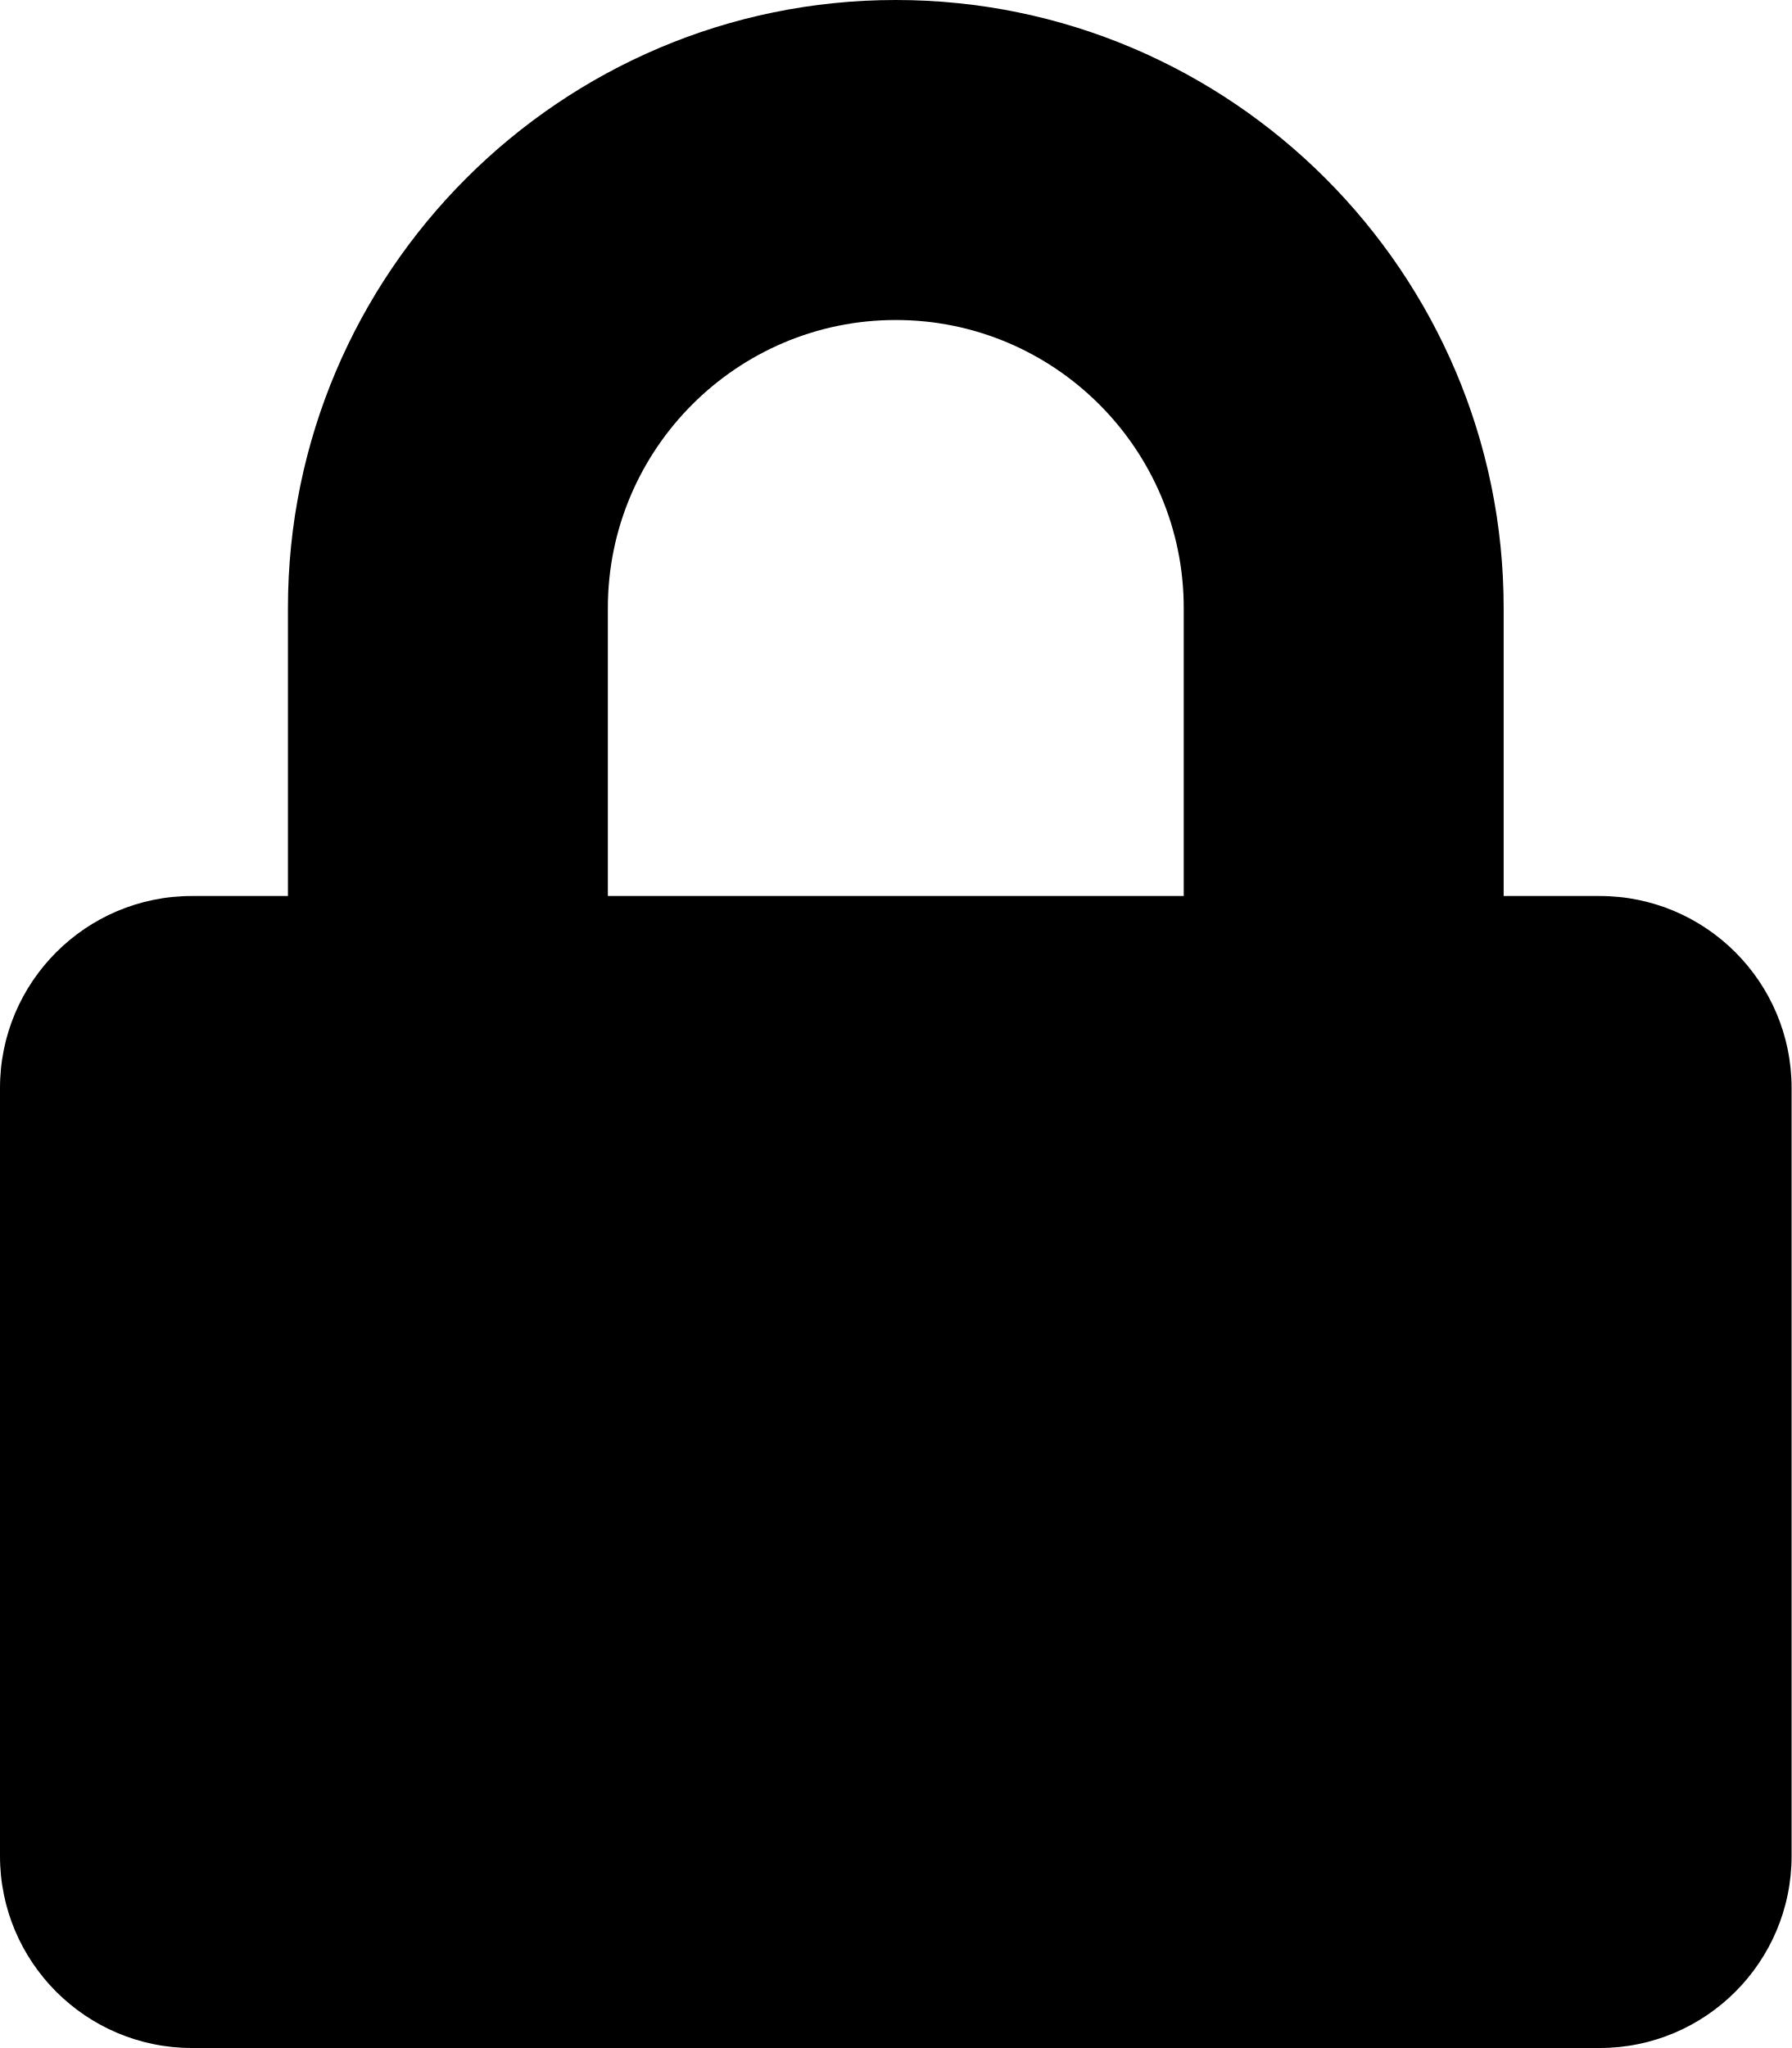
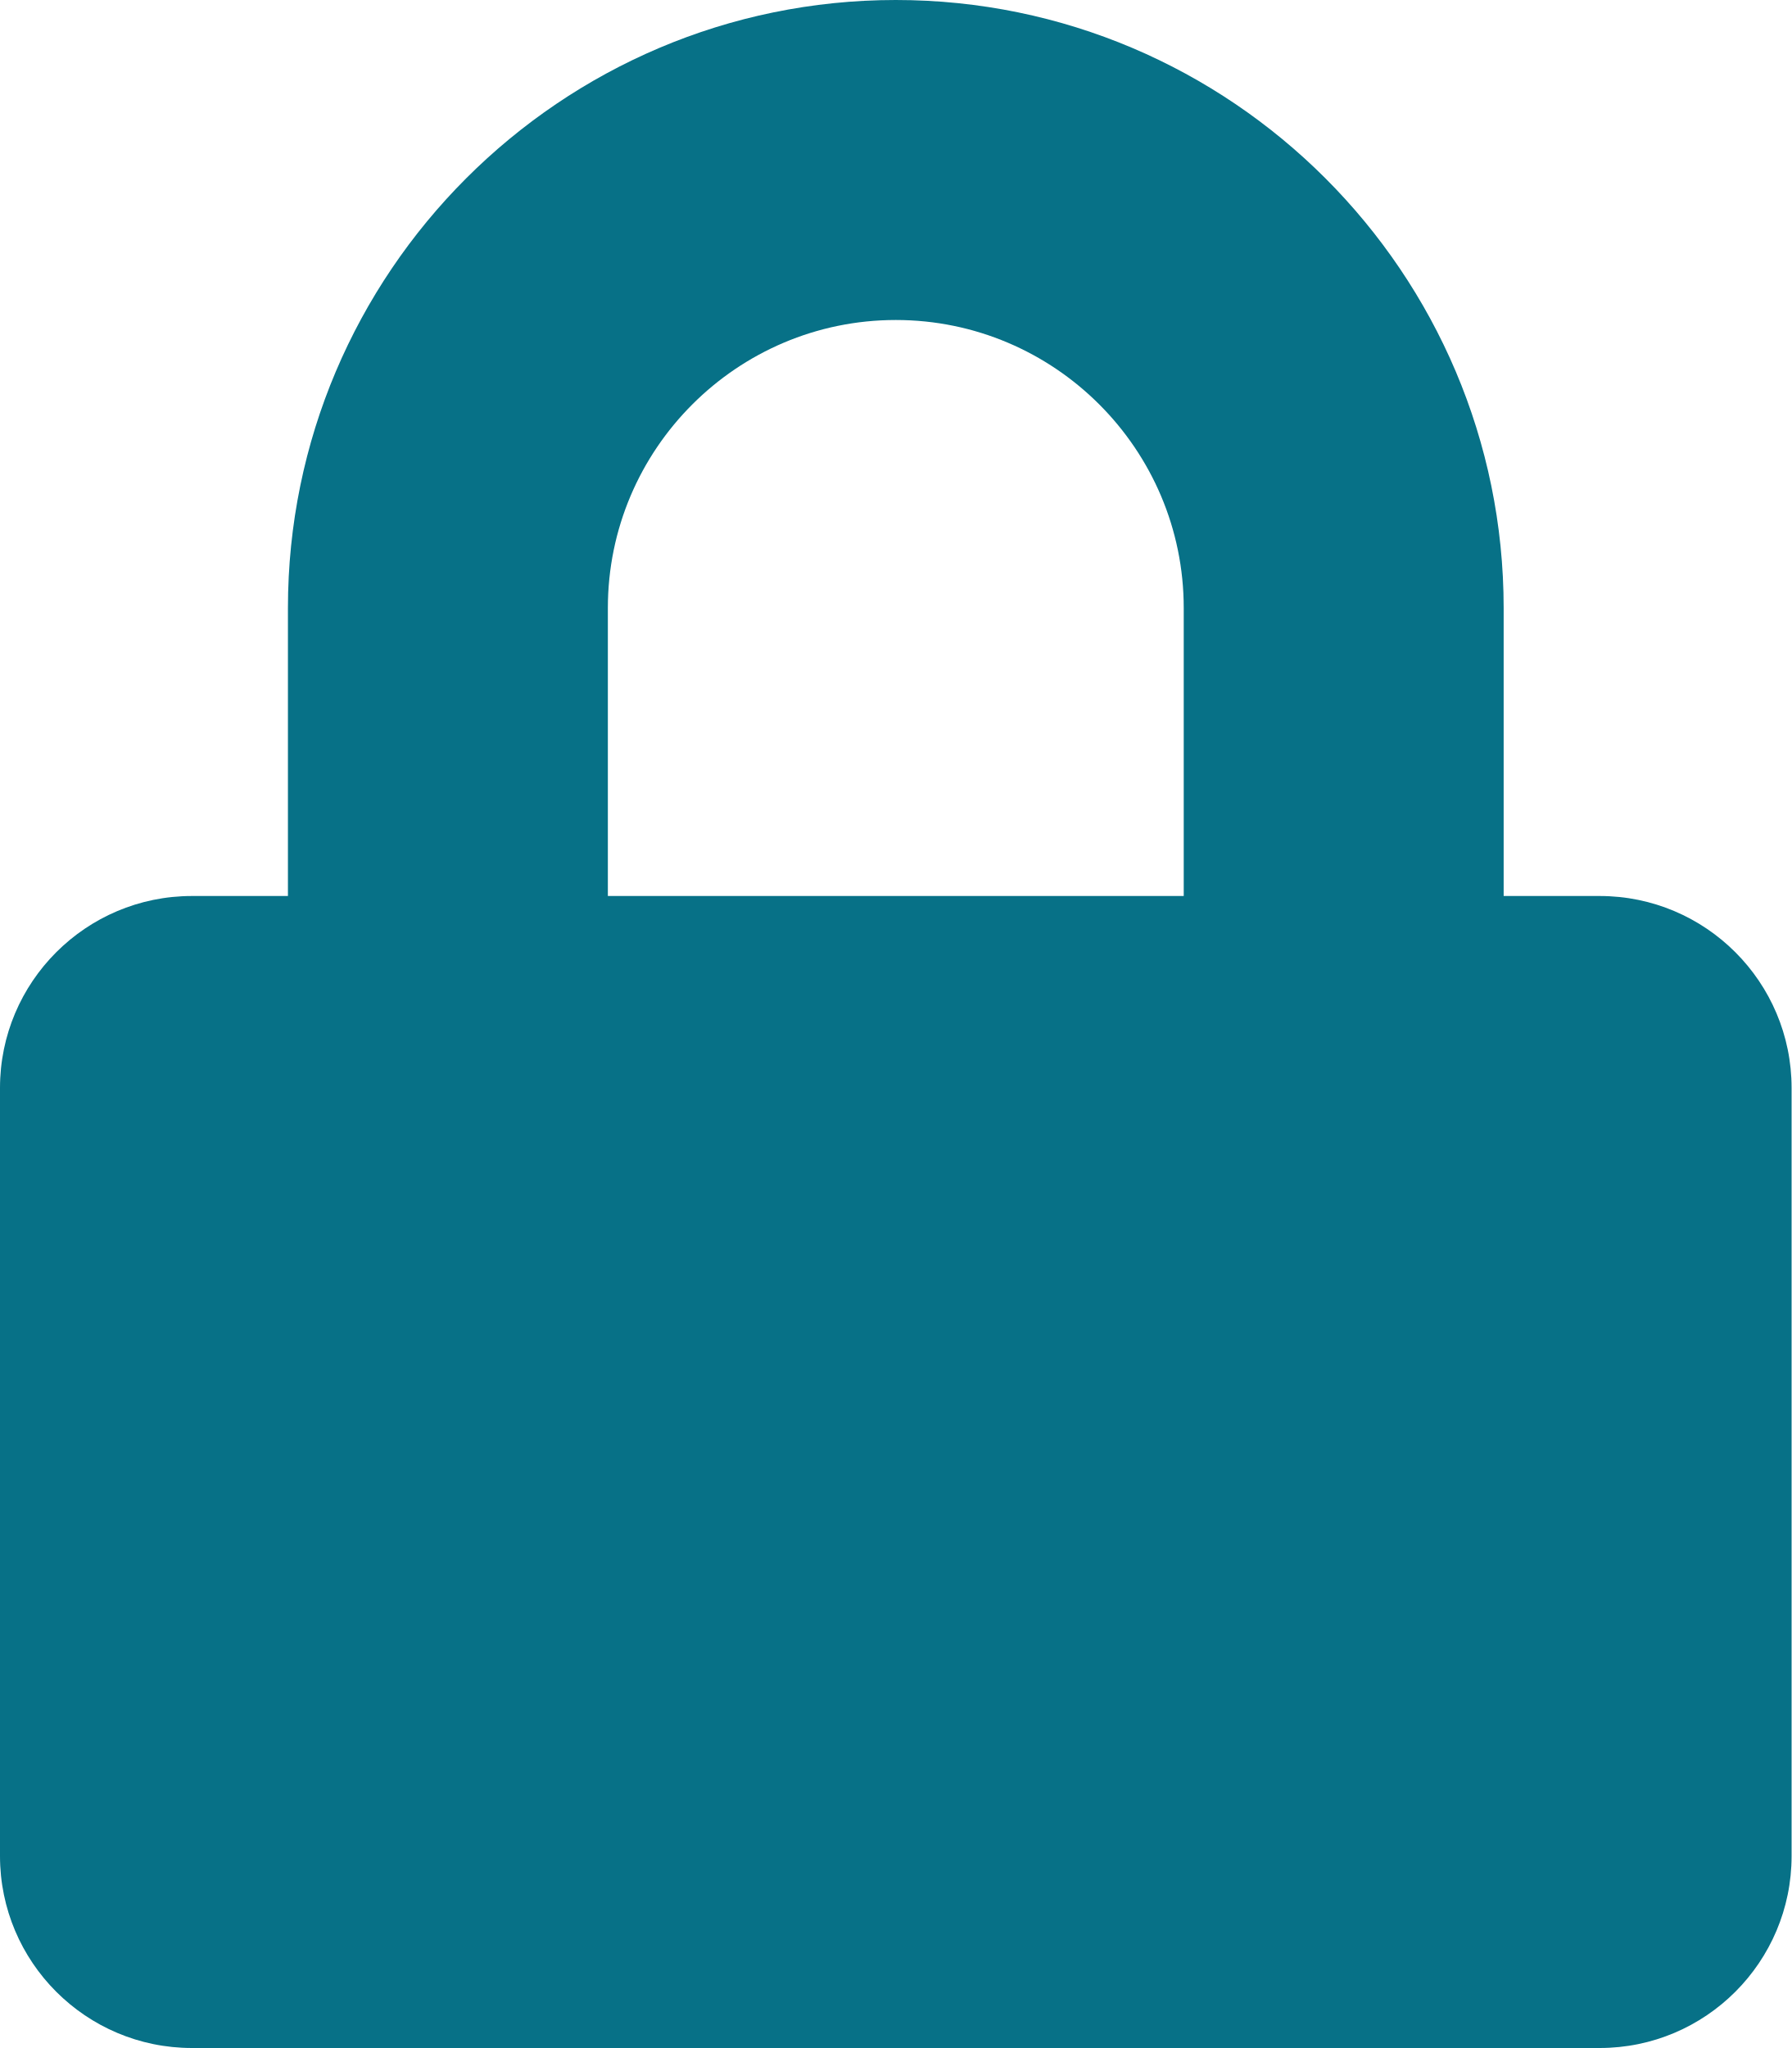
- <svg xmlns="http://www.w3.org/2000/svg" aria-hidden="true" focusable="false" data-prefix="fas" data-icon="lock" class="svg-inline--fa fa-lock fa-w-14" role="img" viewBox="0 0 448 512">
-   <path fill="currentColor" d="M400 224h-24v-72C376 68.2 307.8 0 224 0S72 68.2 72 152v72H48c-26.5 0-48 21.5-48 48v192c0 26.5 21.5 48 48 48h352c26.5 0 48-21.5 48-48V272c0-26.5-21.5-48-48-48zm-104 0H152v-72c0-39.7 32.3-72 72-72s72 32.3 72 72v72z" />
+ <svg xmlns="http://www.w3.org/2000/svg" version="1.1" id="Layer_1" focusable="false" x="0px" y="0px" viewBox="0 0 448 512" style="enable-background:new 0 0 448 512;" xml:space="preserve">
+   <style type="text/css">
+ 	.st0{fill:#077187;}
+ </style>
+   <path class="st0" d="M400,224h-24v-72C376,68.2,307.8,0,224,0S72,68.2,72,152v72H48c-26.5,0-48,21.5-48,48v192c0,26.5,21.5,48,48,48  h352c26.5,0,48-21.5,48-48V272C448,245.5,426.5,224,400,224z M296,224H152v-72c0-39.7,32.3-72,72-72s72,32.3,72,72V224z" />
</svg>
